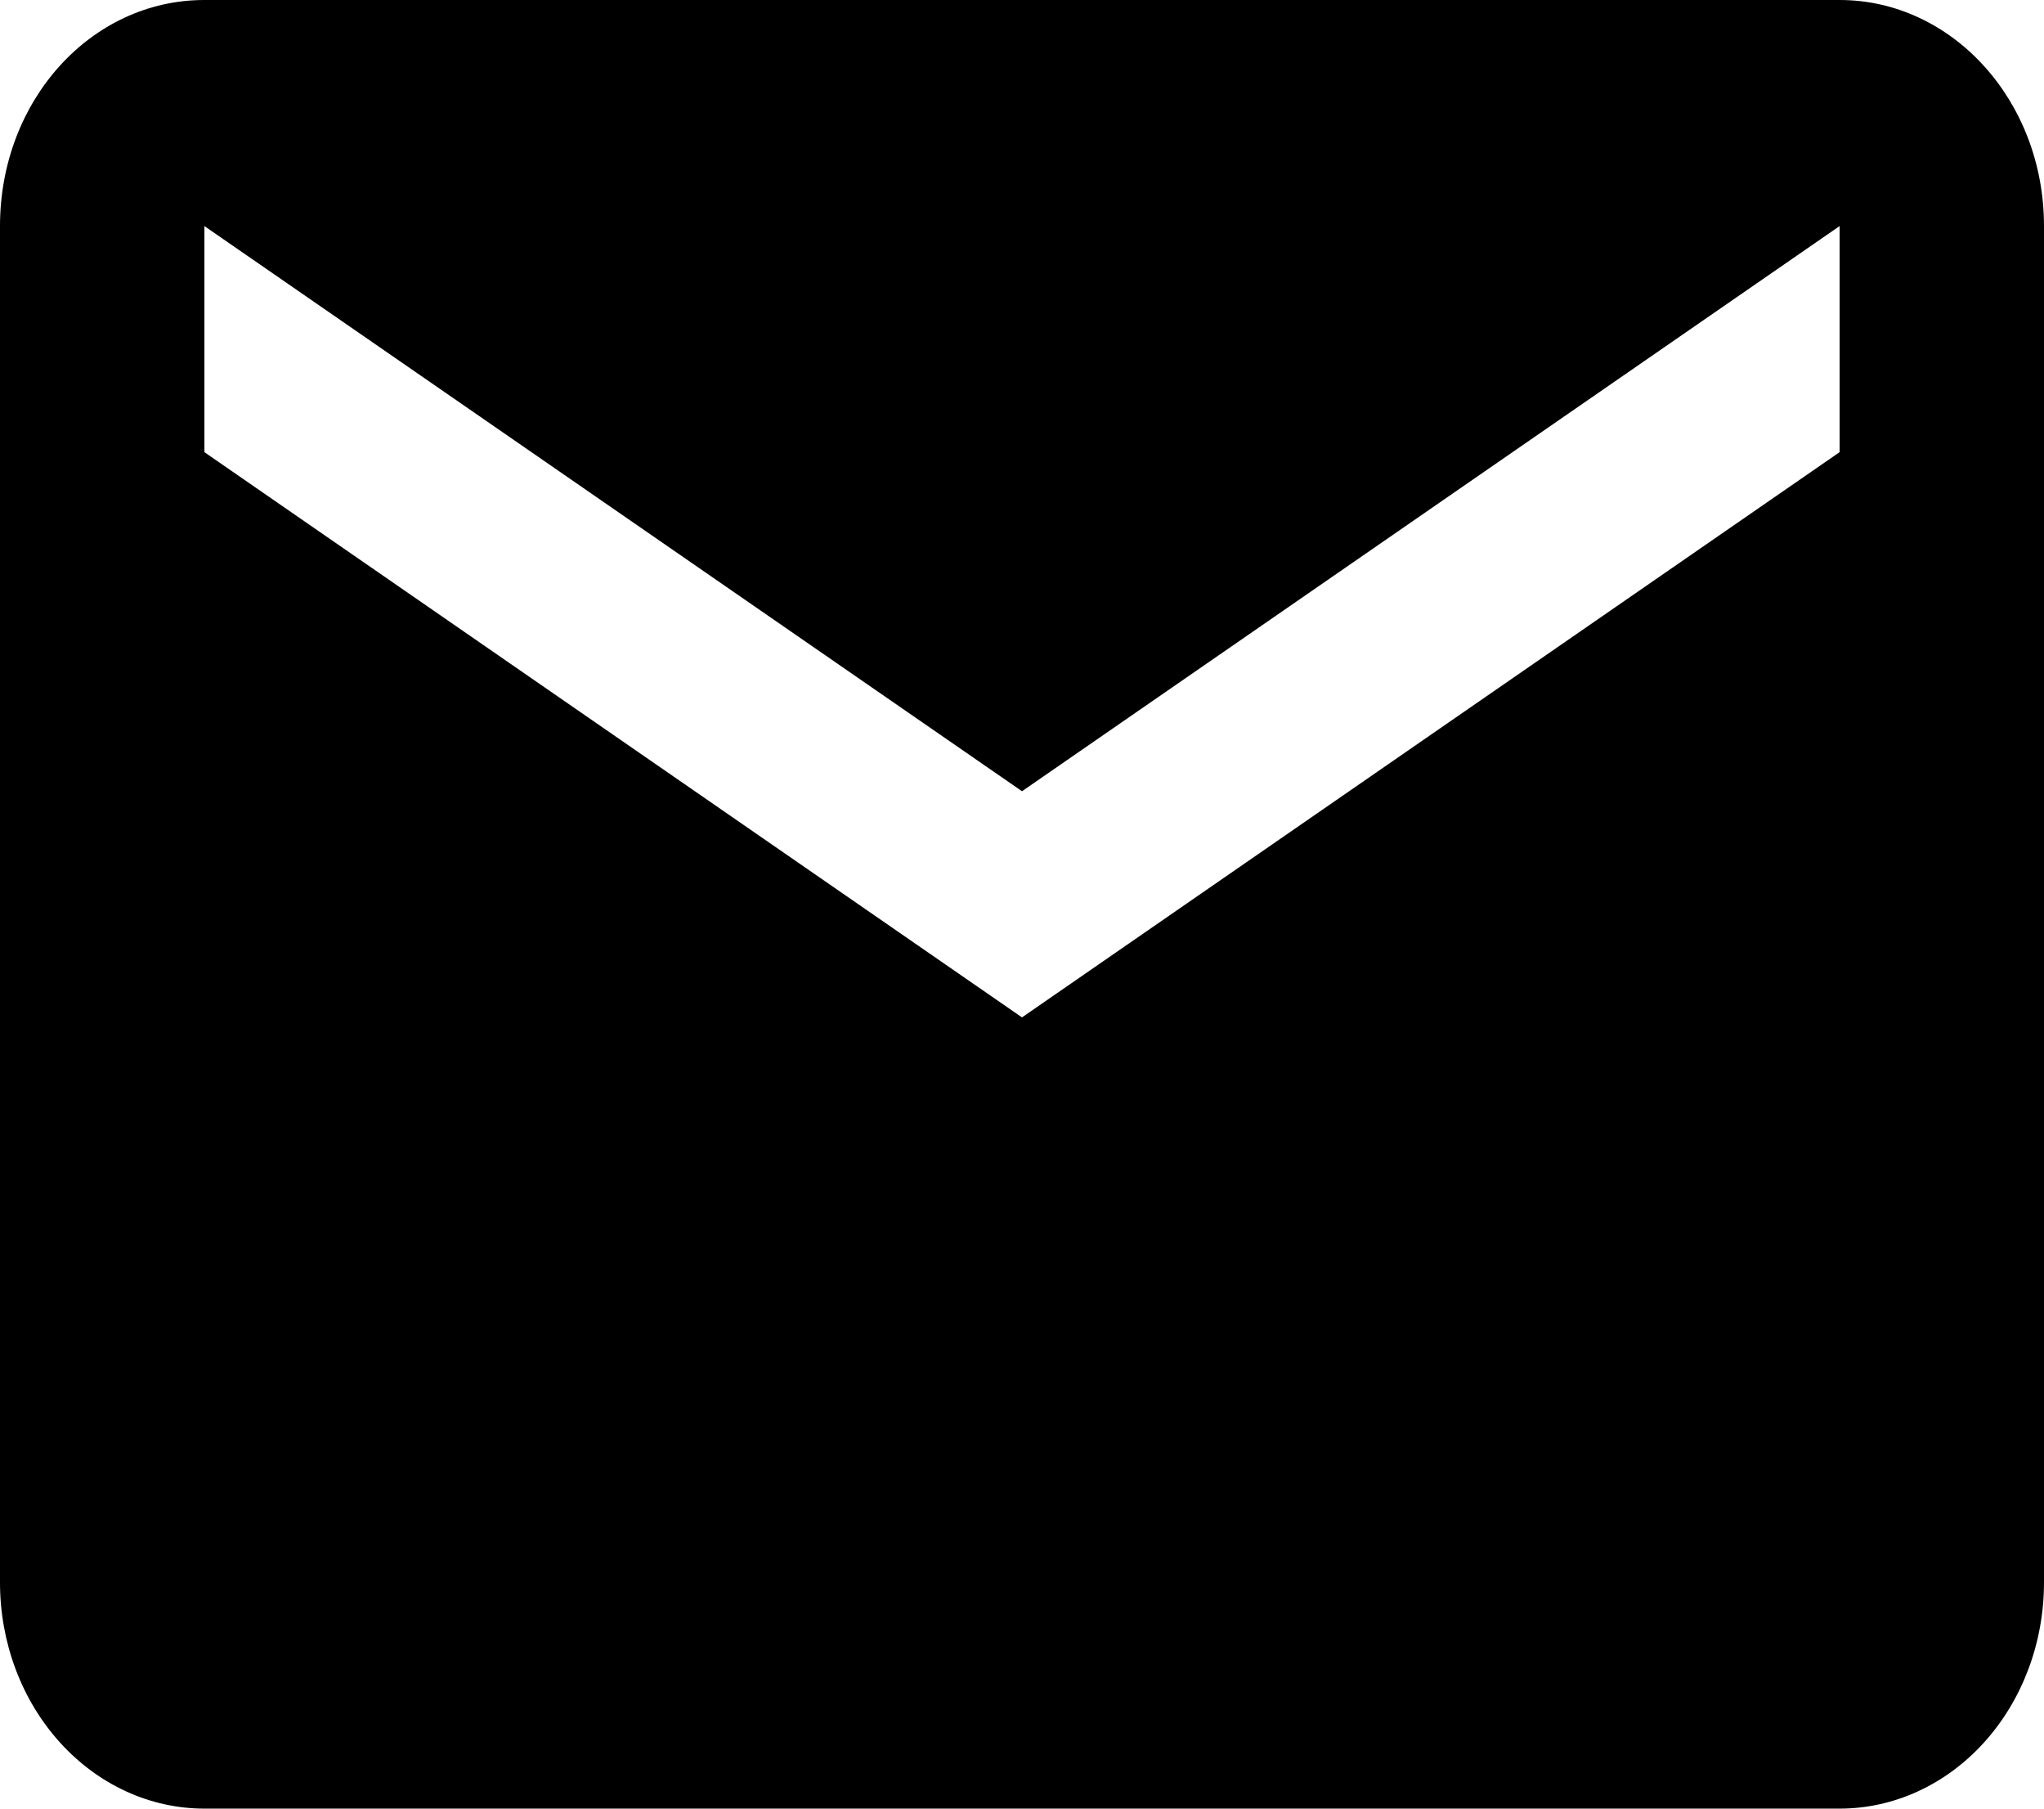
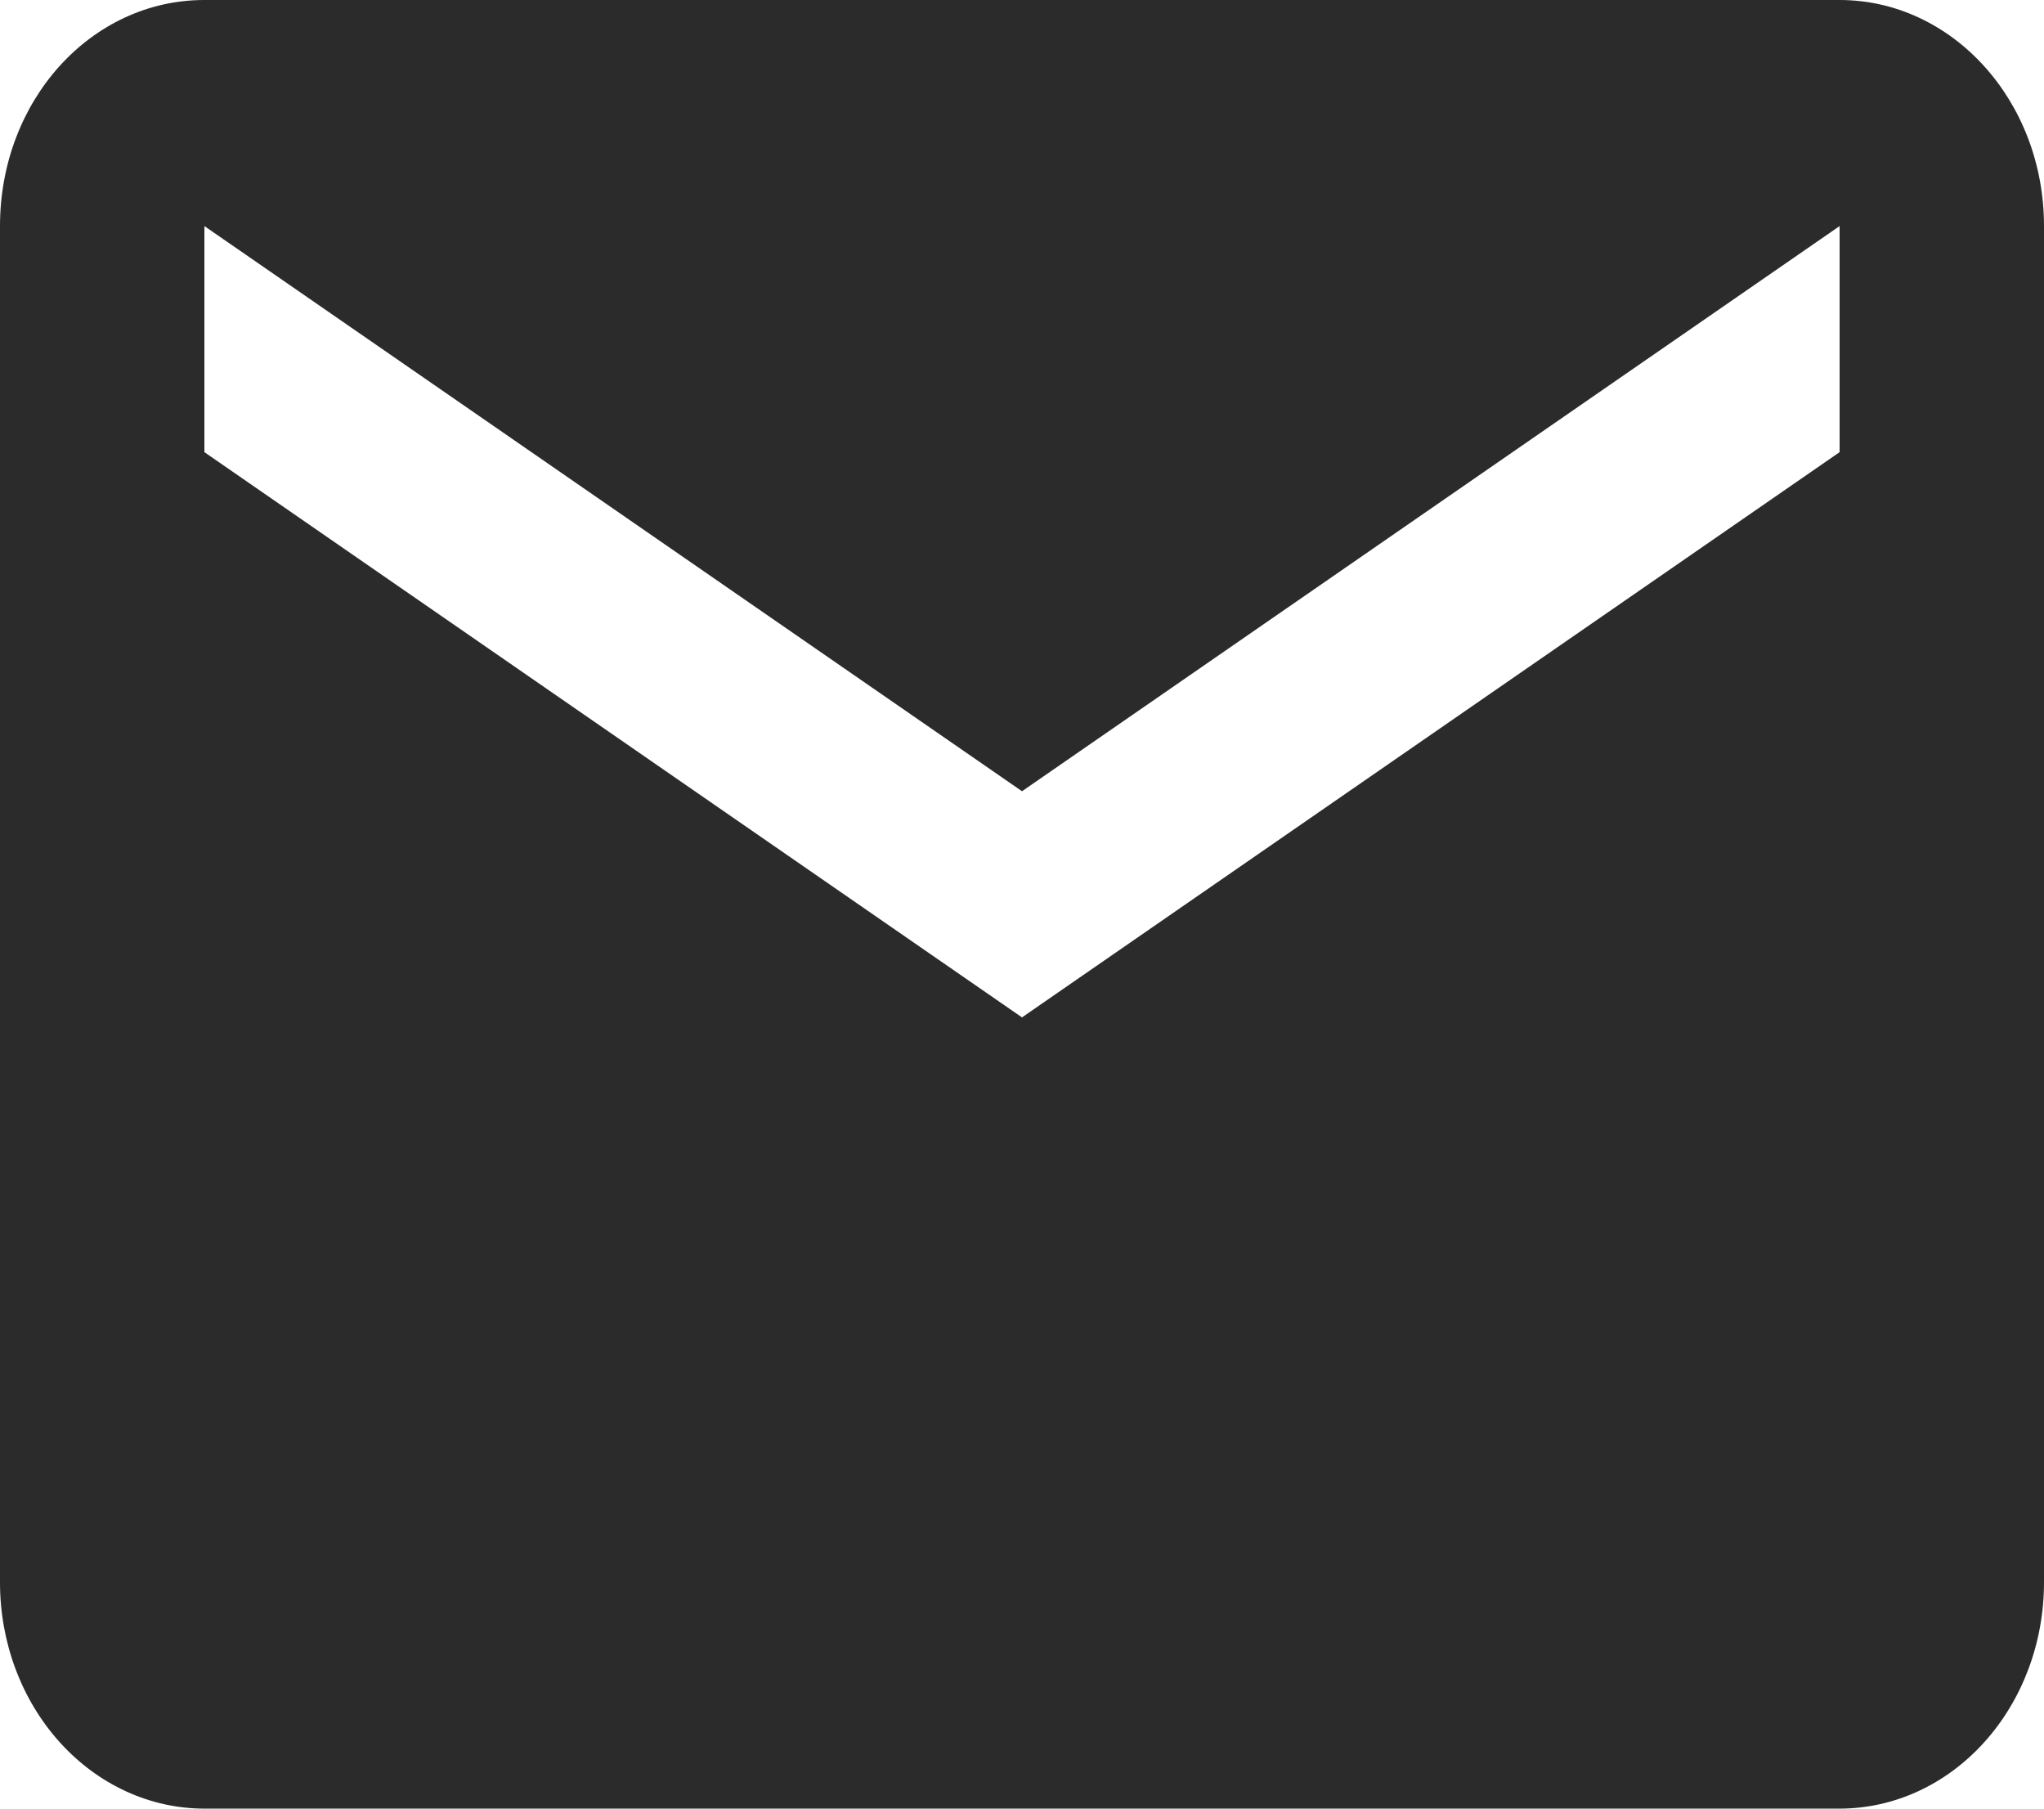
<svg xmlns="http://www.w3.org/2000/svg" width="26" height="23" viewBox="0 0 26 23" fill="none">
-   <path d="M23.4 5.75L13 12.938L2.6 5.75V2.875L13 10.062L23.4 2.875M23.4 0H2.6C1.157 0 0 1.279 0 2.875V20.125C0 20.887 0.274 21.619 0.762 22.158C1.249 22.697 1.91 23 2.6 23H23.4C24.09 23 24.751 22.697 25.238 22.158C25.726 21.619 26 20.887 26 20.125V2.875C26 1.279 24.83 0 23.4 0Z" fill="black" />
+   <path d="M23.4 5.75L13 12.938L2.6 5.75V2.875L13 10.062L23.4 2.875M23.4 0H2.6C1.157 0 0 1.279 0 2.875V20.125C0 20.887 0.274 21.619 0.762 22.158C1.249 22.697 1.91 23 2.6 23H23.4C24.09 23 24.751 22.697 25.238 22.158C25.726 21.619 26 20.887 26 20.125V2.875C26 1.279 24.83 0 23.4 0Z" fill="#2B2B2B" />
</svg>
